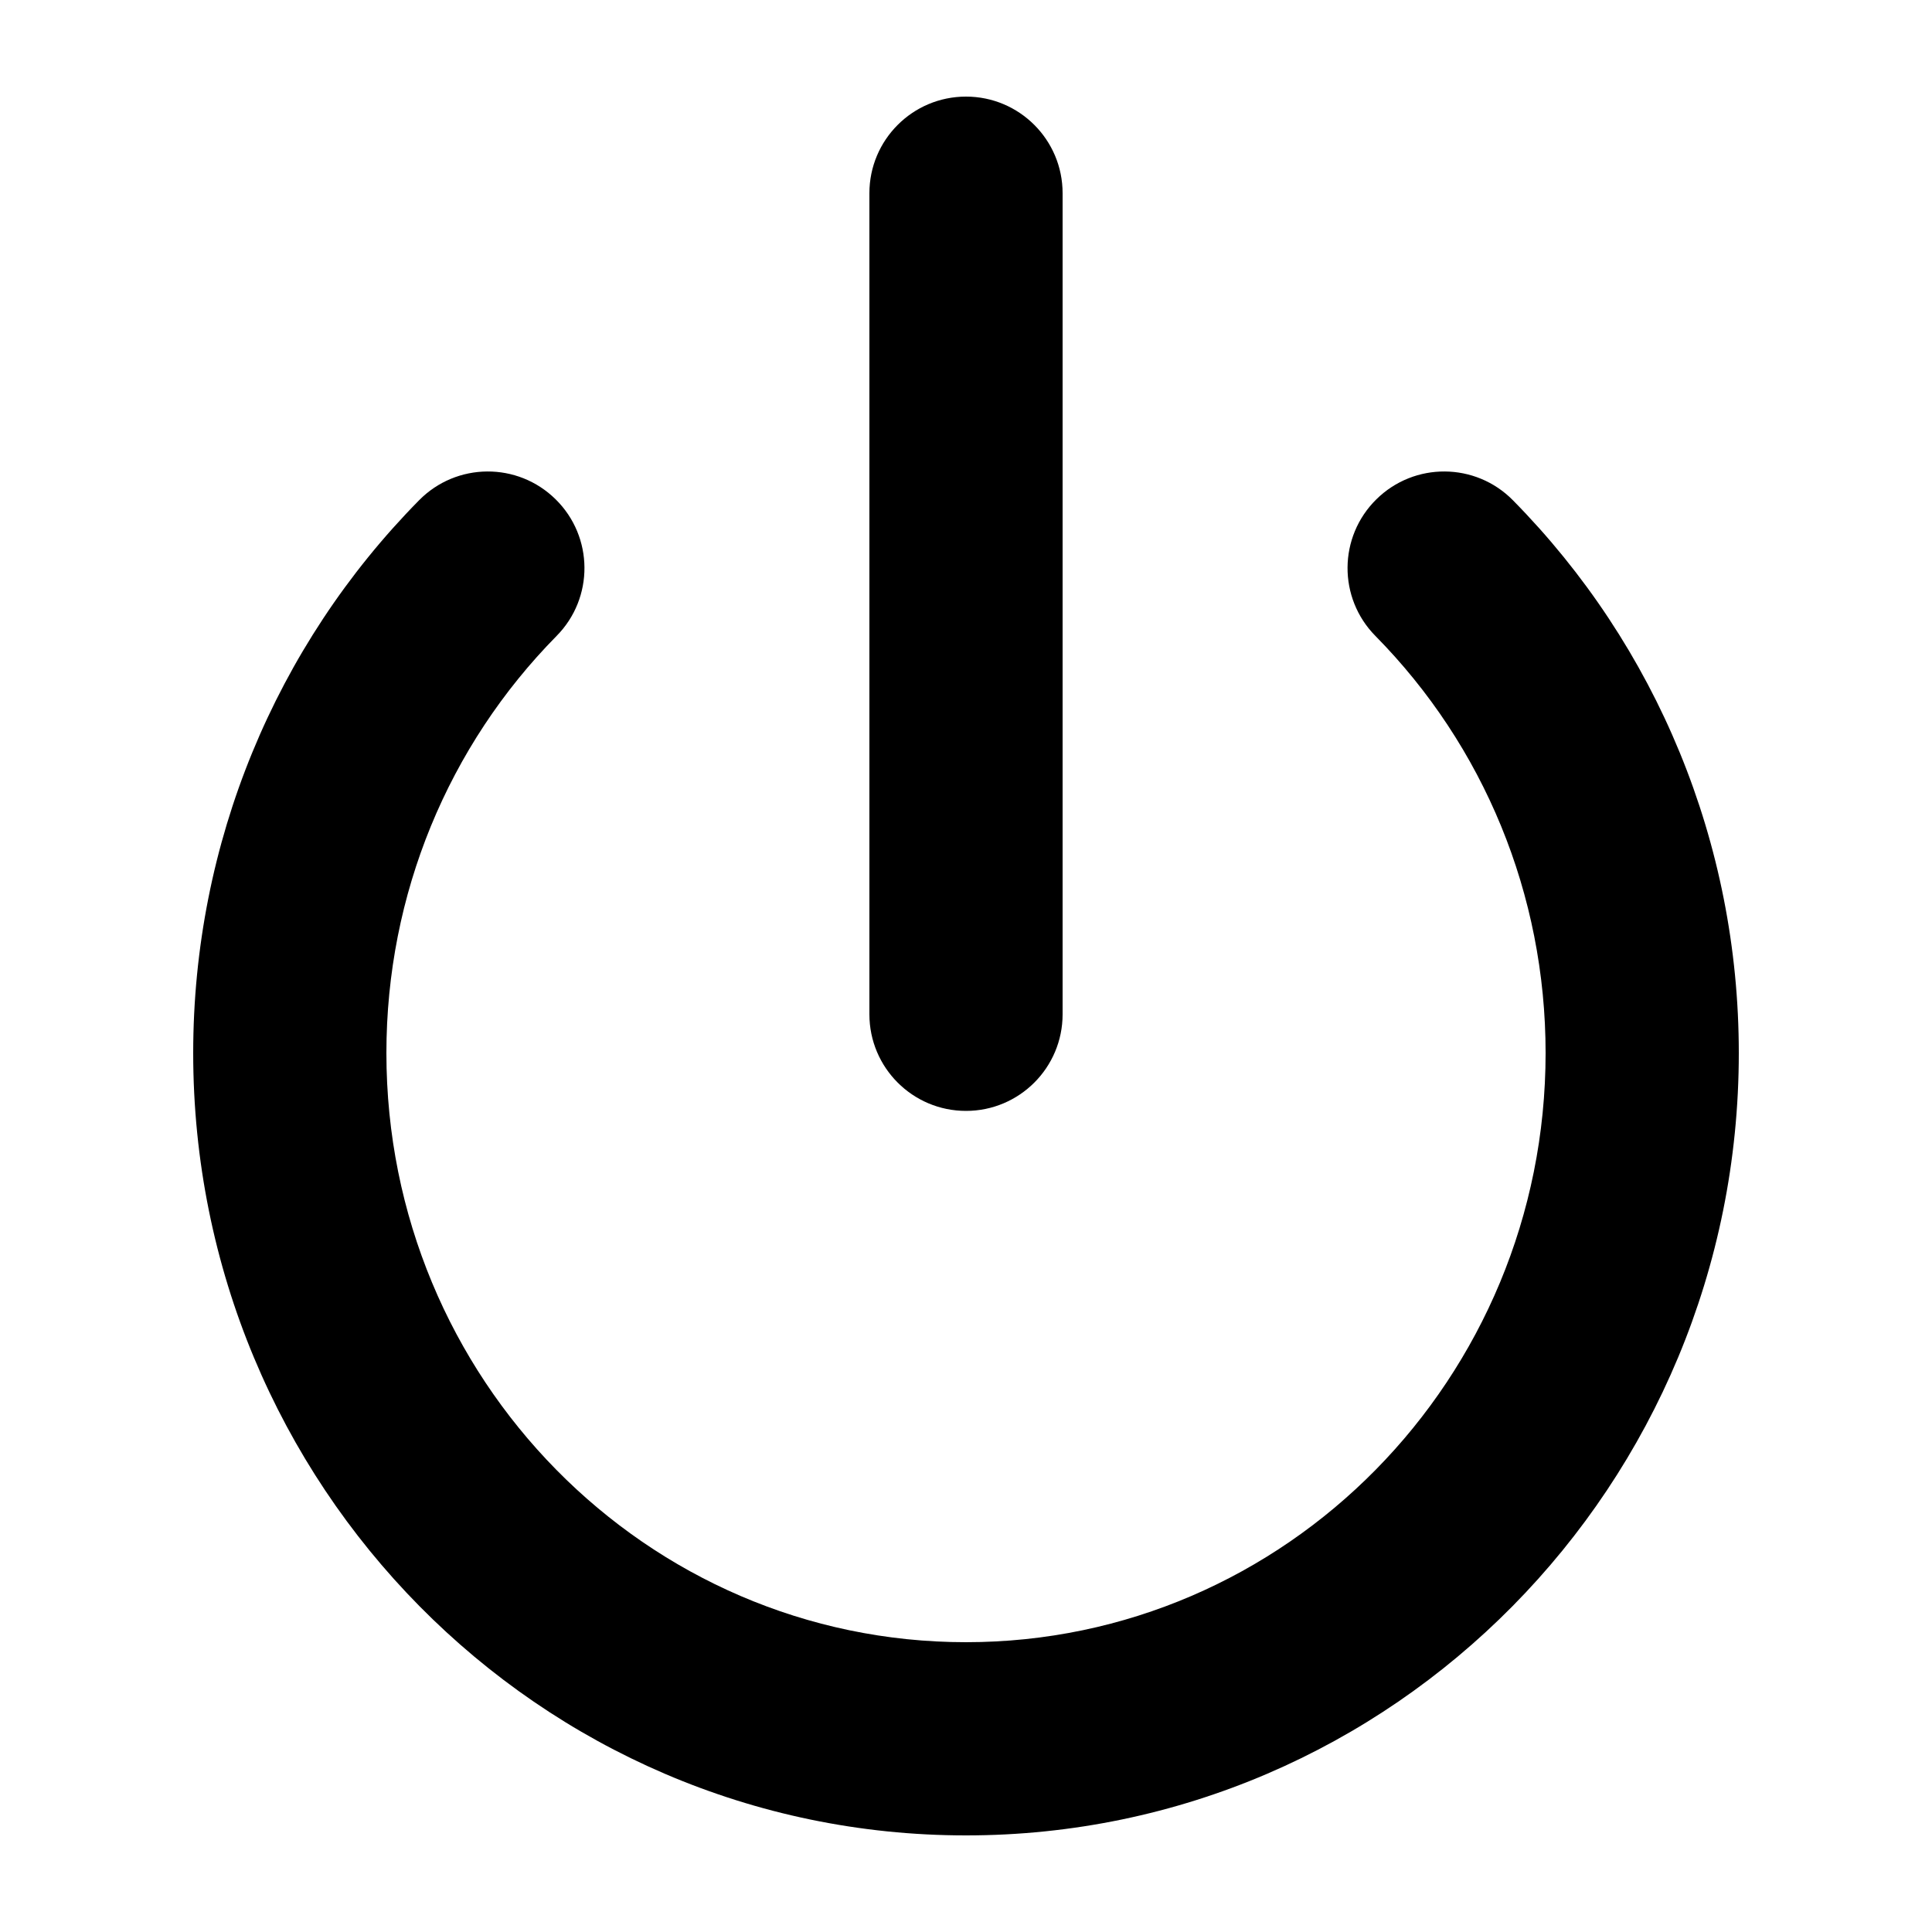
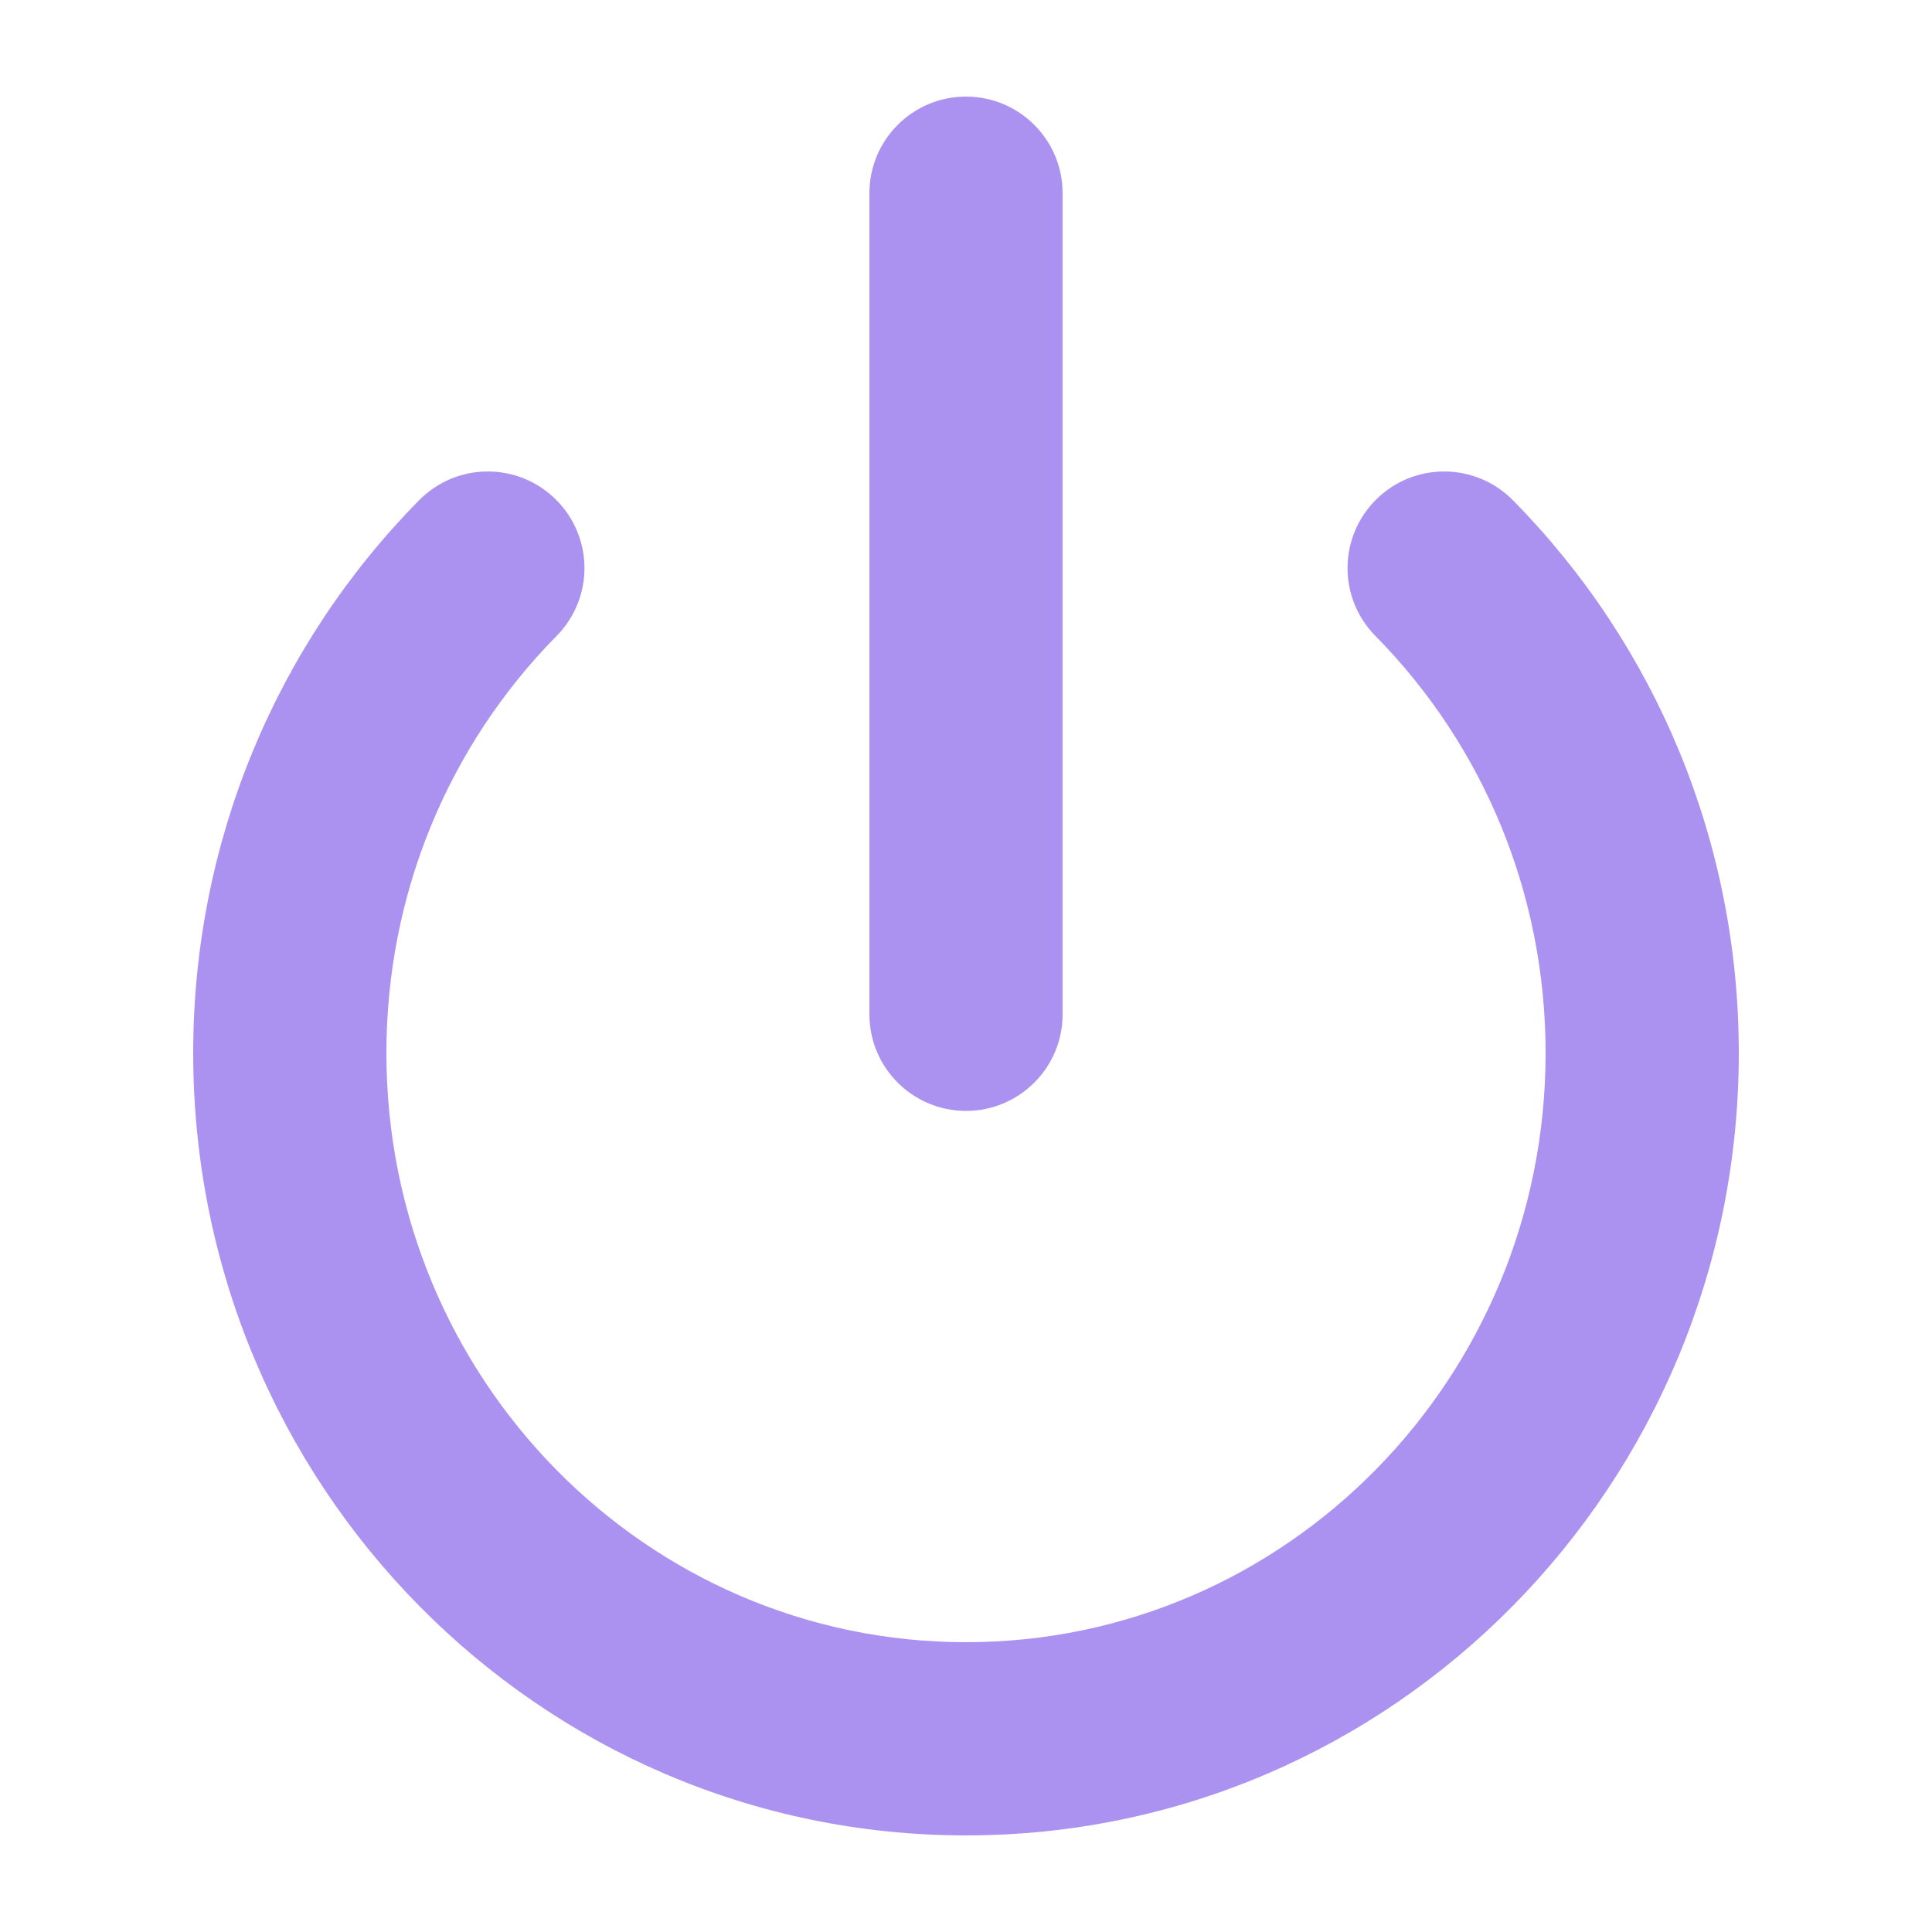
- <svg xmlns="http://www.w3.org/2000/svg" style="" width="20" height="20" viewBox="0 0 20 20" fill="none">
-   <path d="M4.338 5.179C4.726 4.785 5.359 4.781 5.752 5.169C6.146 5.557 6.15 6.19 5.762 6.583C4.641 7.72 4 9.257 4 10.901C4 14.272 6.689 17 10 17C13.31 17 16 14.272 16 10.901C16 9.257 15.359 7.72 14.238 6.583C13.85 6.19 13.854 5.557 14.248 5.169C14.641 4.781 15.274 4.785 15.662 5.179C17.149 6.687 18 8.727 18 10.901C18 15.371 14.421 19 10 19C5.579 19 2 15.371 2 10.901C2 8.727 2.851 6.687 4.338 5.179Z" fill="currentColor" />
-   <rect x="9" y="1" width="2" height="10.5" rx="1" fill="currentColor" />
+ <svg xmlns="http://www.w3.org/2000/svg" width="20" height="20" viewBox="0 0 20 20" fill="none">
+   <path d="M4.338 5.179C4.726 4.785 5.359 4.781 5.752 5.169C6.146 5.557 6.15 6.19 5.762 6.583C4.641 7.72 4 9.257 4 10.901C4 14.272 6.689 17 10 17C13.31 17 16 14.272 16 10.901C16 9.257 15.359 7.72 14.238 6.583C13.85 6.19 13.854 5.557 14.248 5.169C14.641 4.781 15.274 4.785 15.662 5.179C17.149 6.687 18 8.727 18 10.901C18 15.371 14.421 19 10 19C5.579 19 2 15.371 2 10.901C2 8.727 2.851 6.687 4.338 5.179Z" fill="#AB92F0" />
+   <rect x="9" y="1" width="2" height="10.5" rx="1" fill="#AB92F0" />
</svg>
